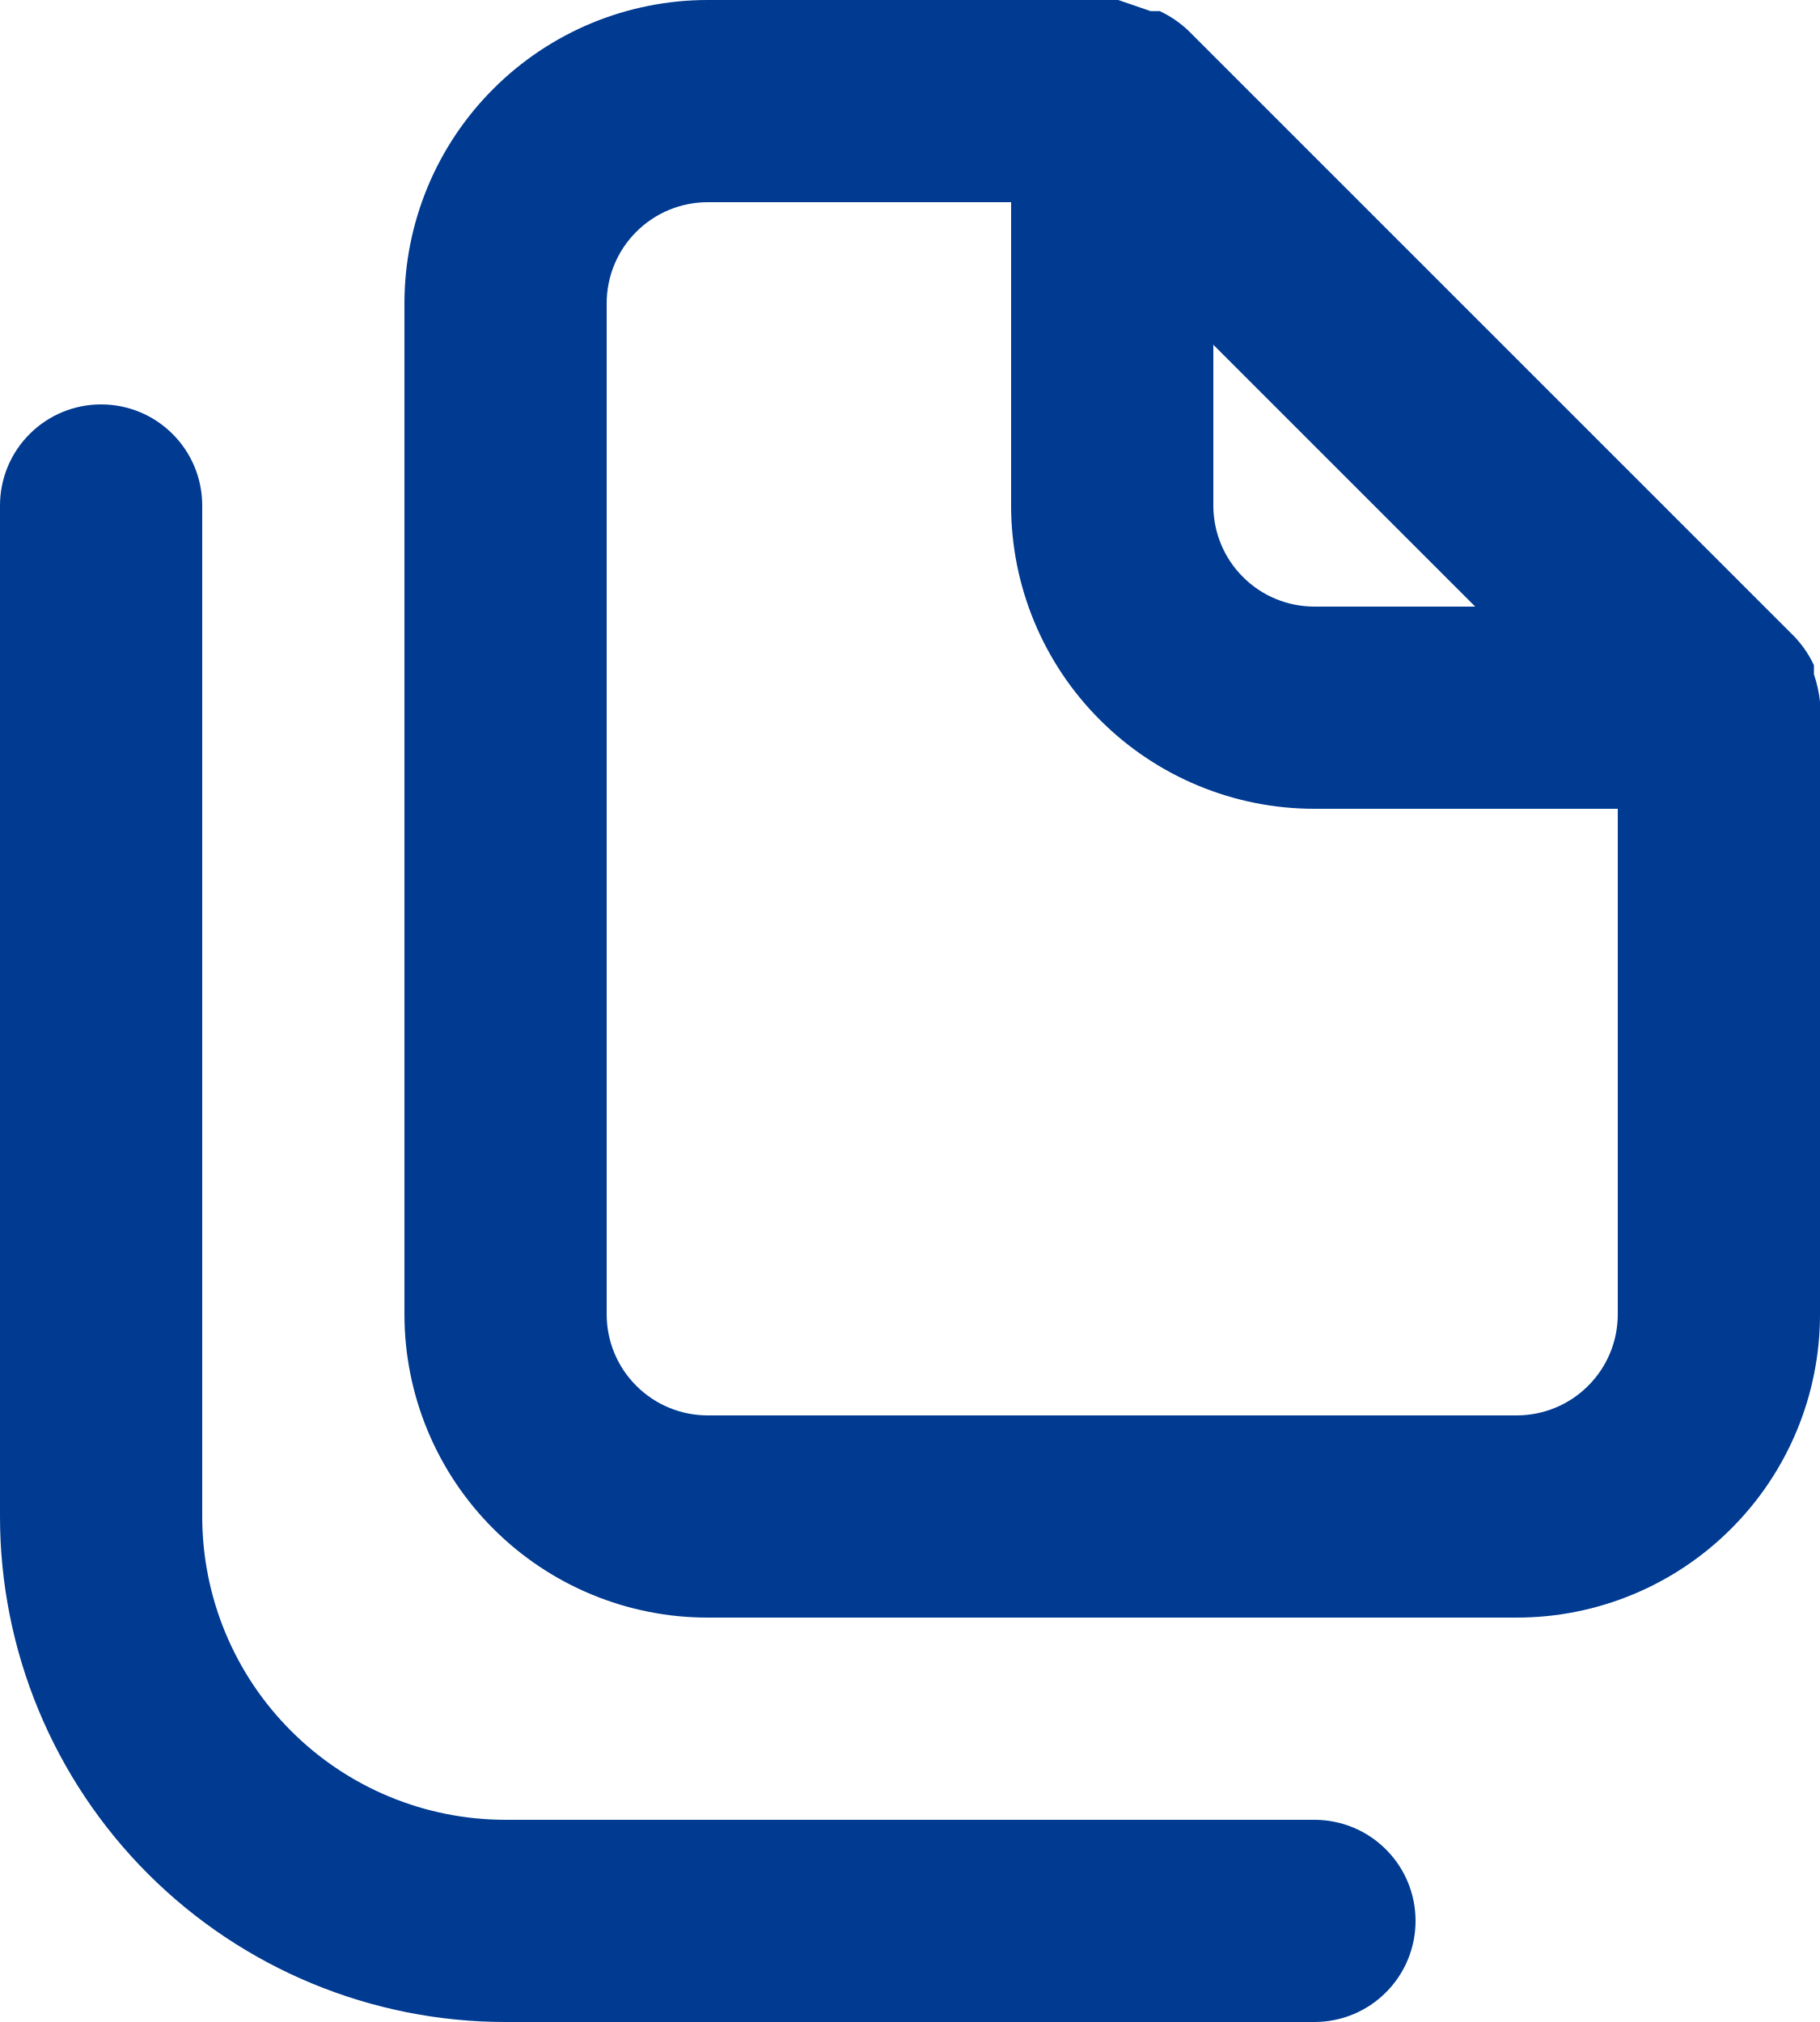
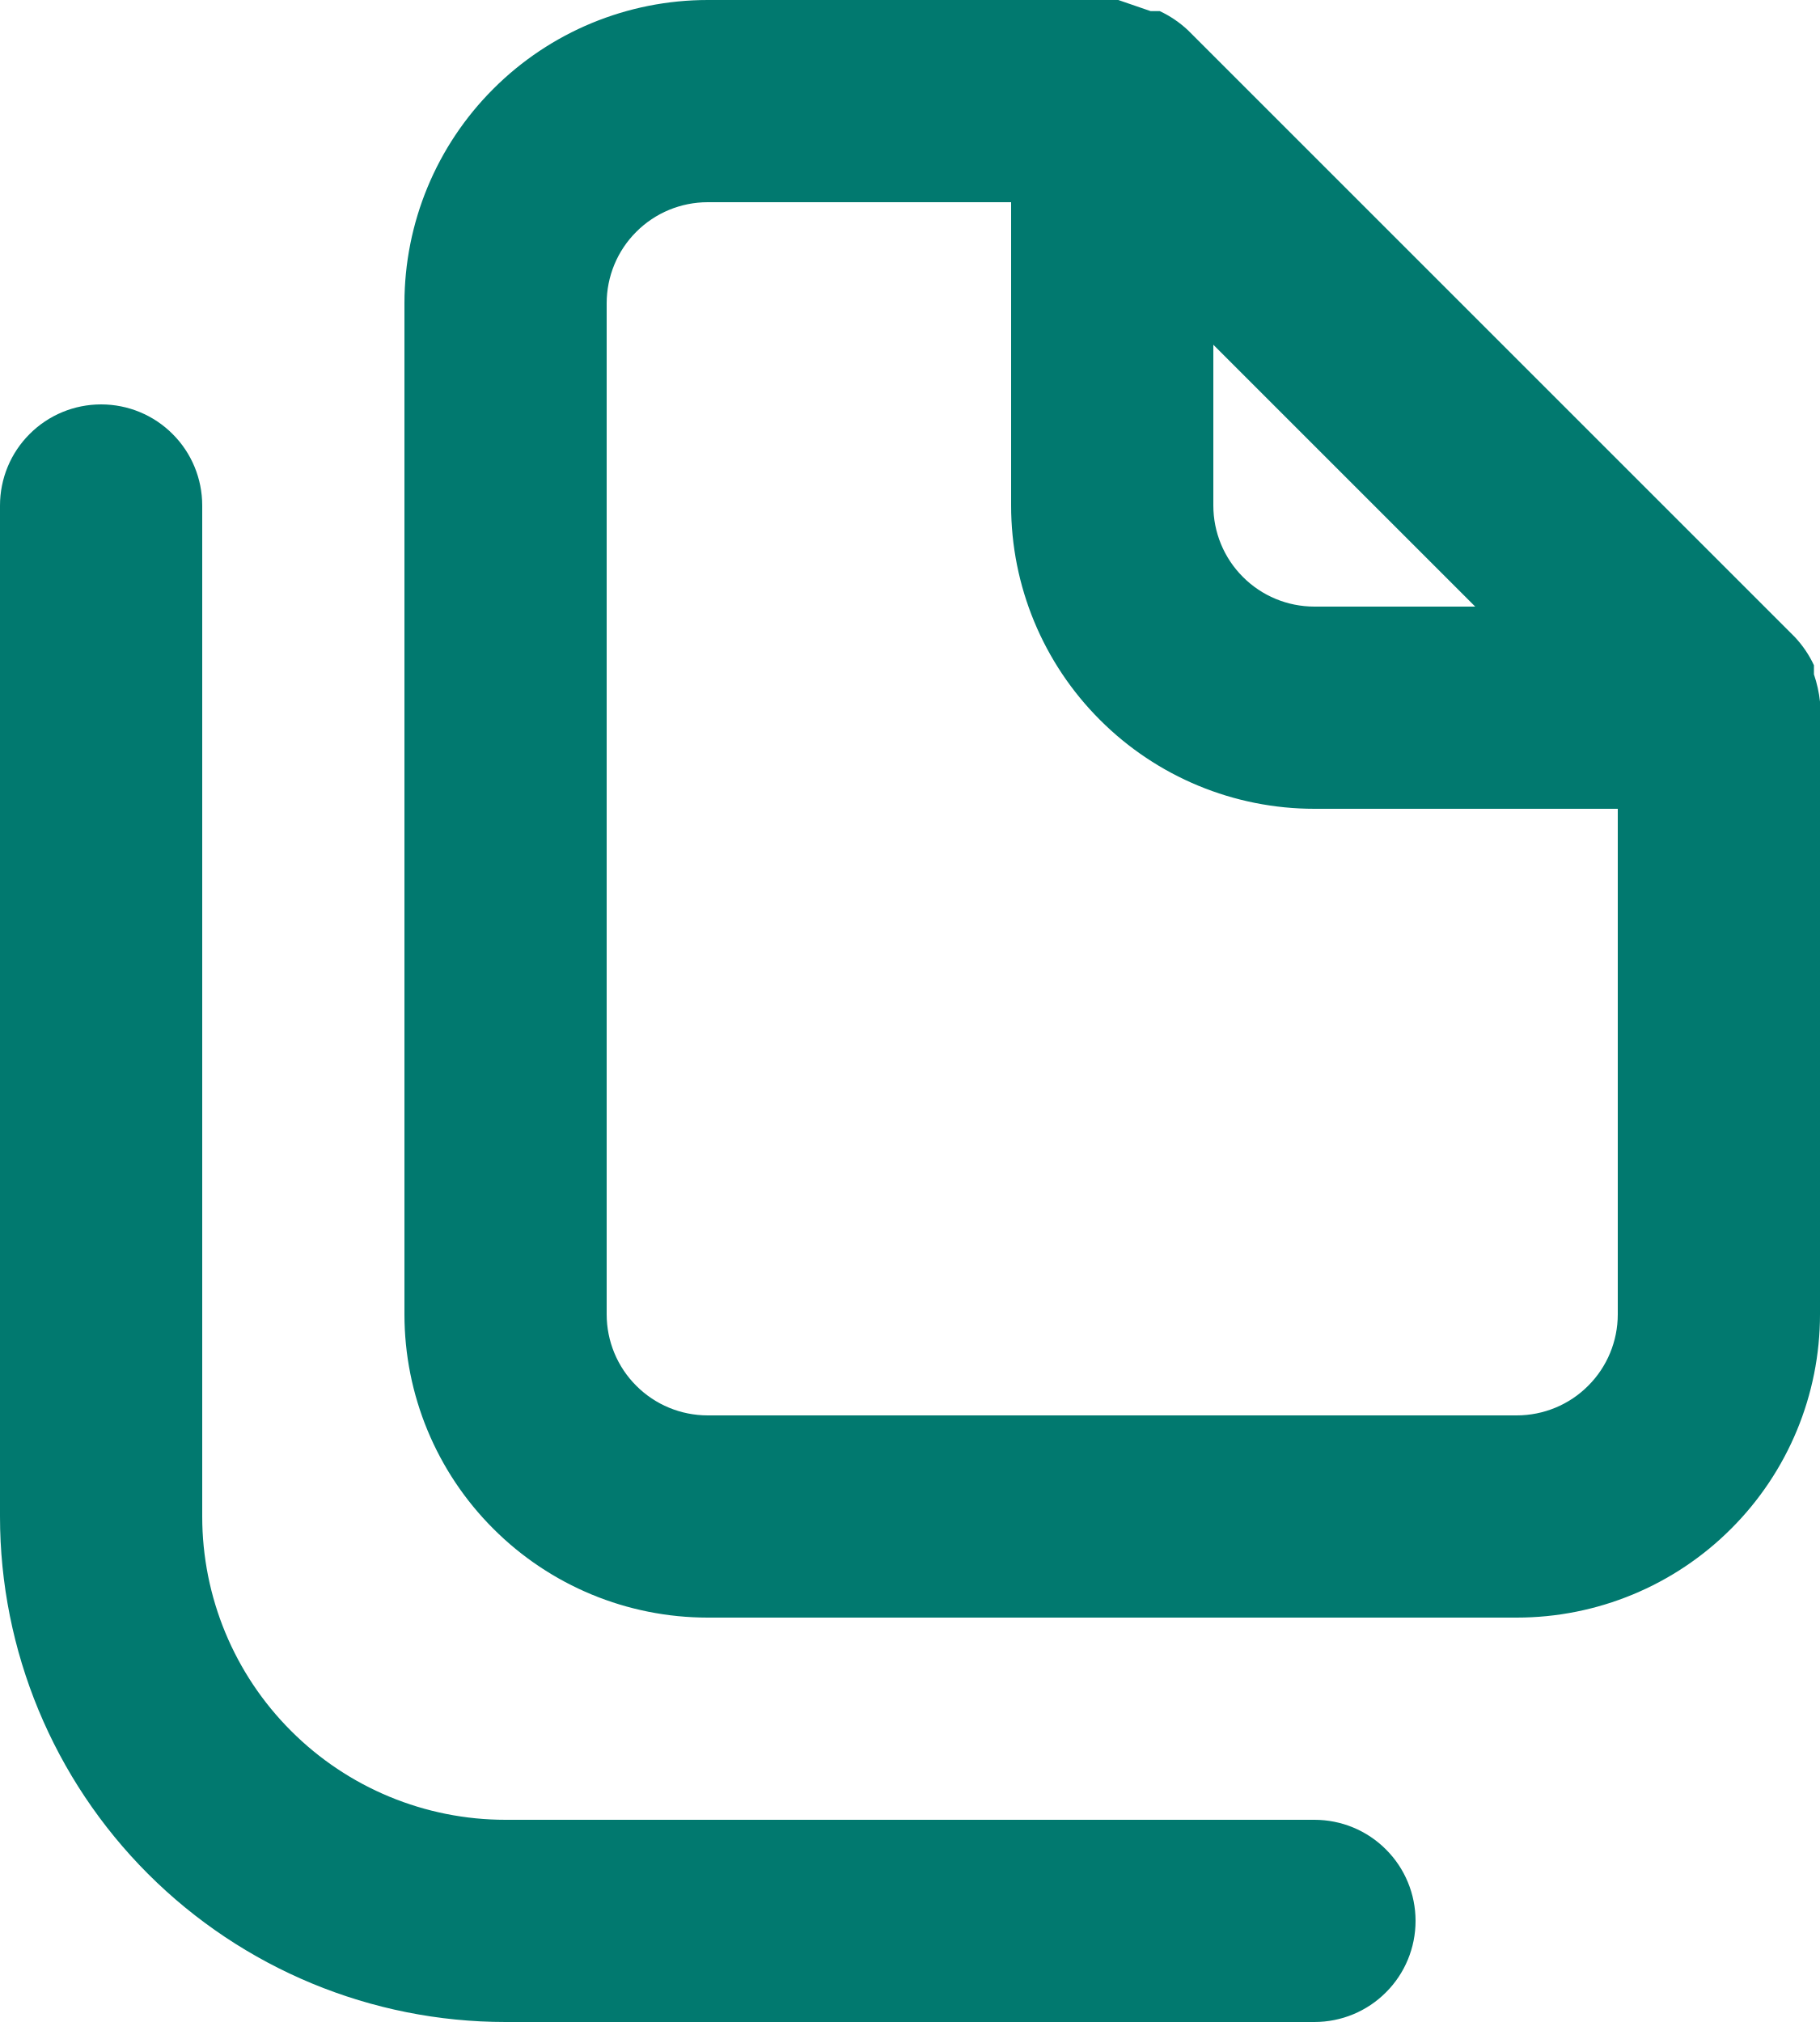
<svg xmlns="http://www.w3.org/2000/svg" width="18" height="20" viewBox="0 0 18 20" fill="none">
-   <path d="M13 18H5C4.204 18 3.441 17.684 2.879 17.121C2.316 16.559 2 15.796 2 15V5C2 4.735 1.895 4.48 1.707 4.293C1.52 4.105 1.265 4 1 4C0.735 4 0.48 4.105 0.293 4.293C0.105 4.48 0 4.735 0 5V15C0 16.326 0.527 17.598 1.464 18.535C2.402 19.473 3.674 20 5 20H13C13.265 20 13.52 19.895 13.707 19.707C13.895 19.52 14 19.265 14 19C14 18.735 13.895 18.48 13.707 18.293C13.52 18.105 13.265 18 13 18ZM18 6.94C17.99 6.848 17.97 6.758 17.94 6.67V6.58C17.892 6.477 17.828 6.383 17.75 6.3L11.75 0.3C11.667 0.222 11.573 0.158 11.47 0.11H11.38L11.06 0H7C6.204 0 5.441 0.316 4.879 0.879C4.316 1.441 4 2.204 4 3V13C4 13.796 4.316 14.559 4.879 15.121C5.441 15.684 6.204 16 7 16H15C15.796 16 16.559 15.684 17.121 15.121C17.684 14.559 18 13.796 18 13V7C18 7 18 7 18 6.94ZM12 3.41L14.59 6H13C12.735 6 12.48 5.895 12.293 5.707C12.105 5.52 12 5.265 12 5V3.41ZM16 13C16 13.265 15.895 13.52 15.707 13.707C15.52 13.895 15.265 14 15 14H7C6.735 14 6.48 13.895 6.293 13.707C6.105 13.52 6 13.265 6 13V3C6 2.735 6.105 2.48 6.293 2.293C6.48 2.105 6.735 2 7 2H10V5C10 5.796 10.316 6.559 10.879 7.121C11.441 7.684 12.204 8 13 8H16V13Z" fill="#003A91" />
+   <path d="M13 18H5C4.204 18 3.441 17.684 2.879 17.121C2.316 16.559 2 15.796 2 15V5C2 4.735 1.895 4.48 1.707 4.293C1.52 4.105 1.265 4 1 4C0.735 4 0.48 4.105 0.293 4.293C0.105 4.48 0 4.735 0 5V15C0 16.326 0.527 17.598 1.464 18.535C2.402 19.473 3.674 20 5 20H13C13.265 20 13.52 19.895 13.707 19.707C13.895 19.52 14 19.265 14 19C14 18.735 13.895 18.48 13.707 18.293C13.52 18.105 13.265 18 13 18ZM18 6.94C17.99 6.848 17.97 6.758 17.94 6.67V6.58C17.892 6.477 17.828 6.383 17.75 6.3L11.75 0.3C11.667 0.222 11.573 0.158 11.47 0.11H11.38L11.06 0H7C6.204 0 5.441 0.316 4.879 0.879C4.316 1.441 4 2.204 4 3V13C4 13.796 4.316 14.559 4.879 15.121C5.441 15.684 6.204 16 7 16H15C15.796 16 16.559 15.684 17.121 15.121C17.684 14.559 18 13.796 18 13V7C18 7 18 7 18 6.94ZM12 3.41L14.59 6H13C12.735 6 12.48 5.895 12.293 5.707C12.105 5.52 12 5.265 12 5V3.41ZM16 13C16 13.265 15.895 13.52 15.707 13.707C15.52 13.895 15.265 14 15 14H7C6.735 14 6.48 13.895 6.293 13.707C6.105 13.52 6 13.265 6 13V3C6 2.735 6.105 2.48 6.293 2.293C6.48 2.105 6.735 2 7 2H10V5C10 5.796 10.316 6.559 10.879 7.121C11.441 7.684 12.204 8 13 8H16V13Z" fill="#01796F" />
</svg>
